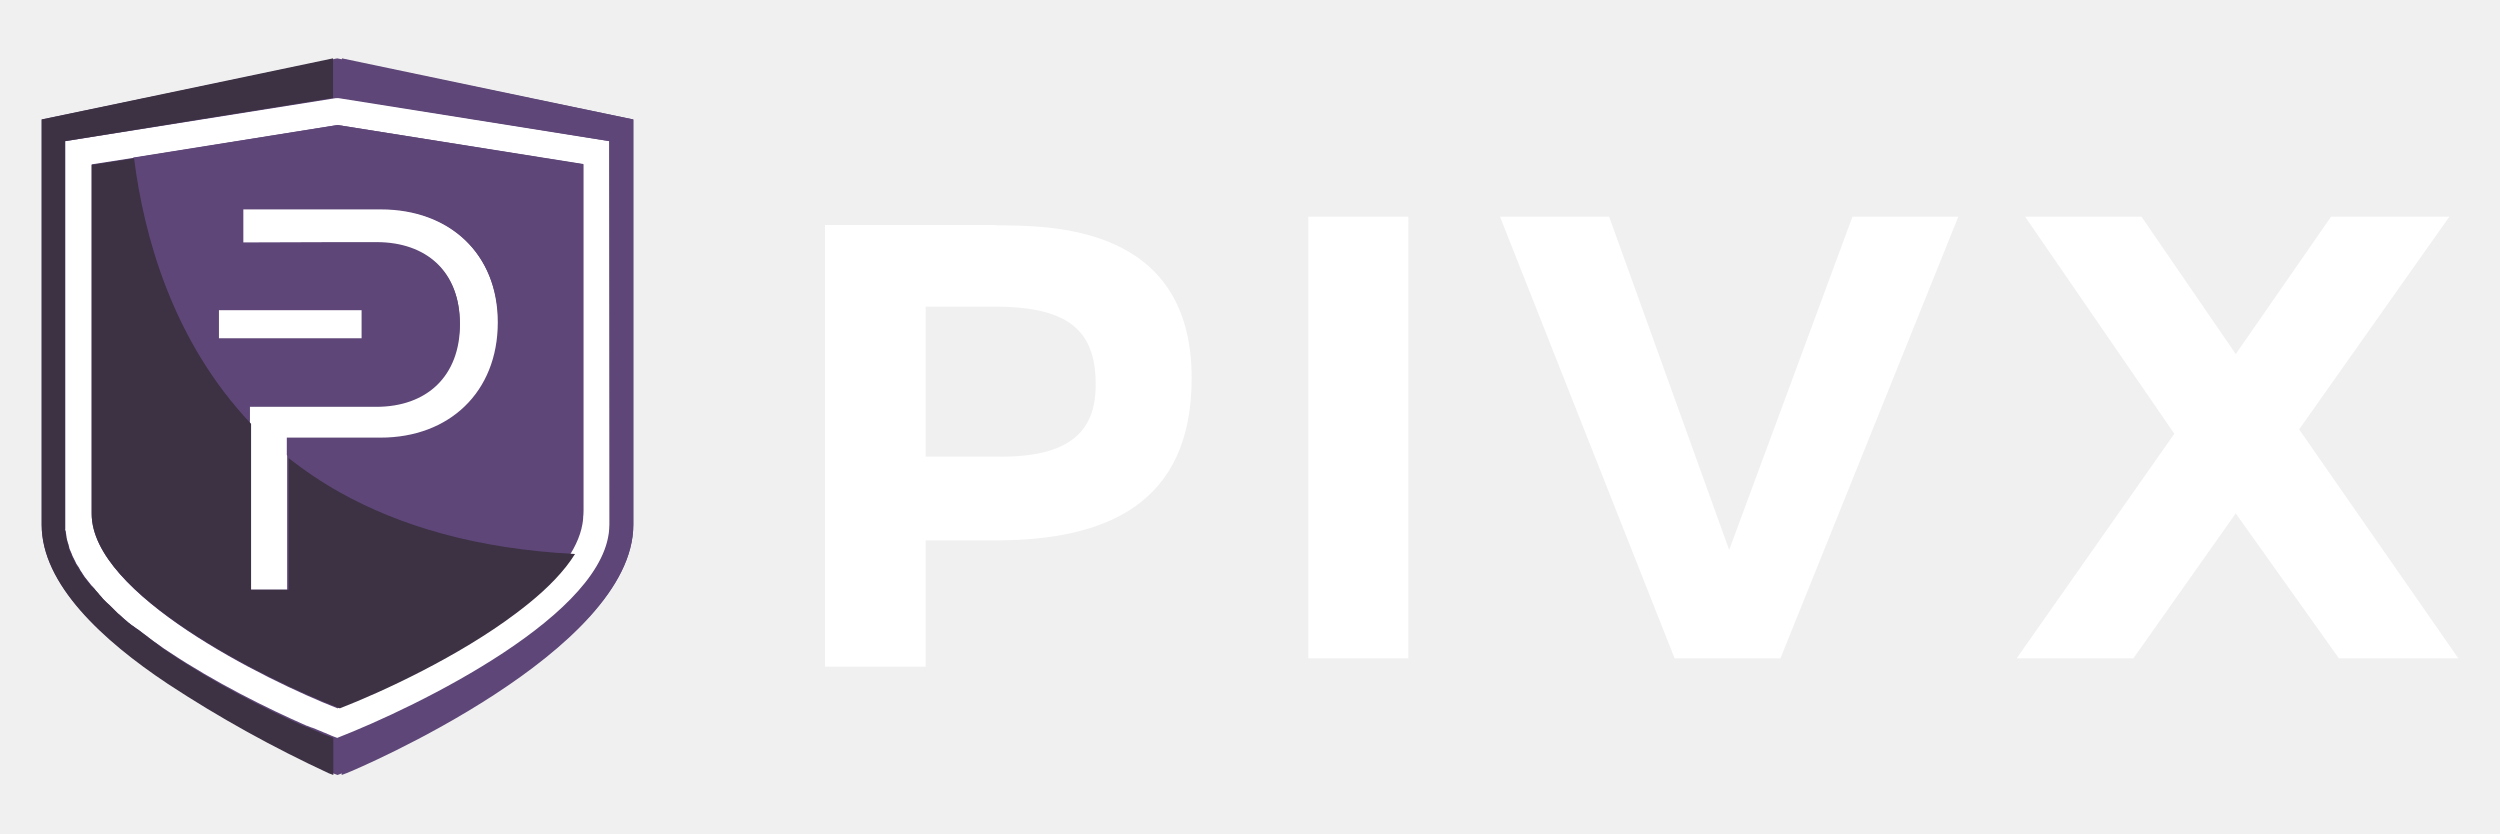
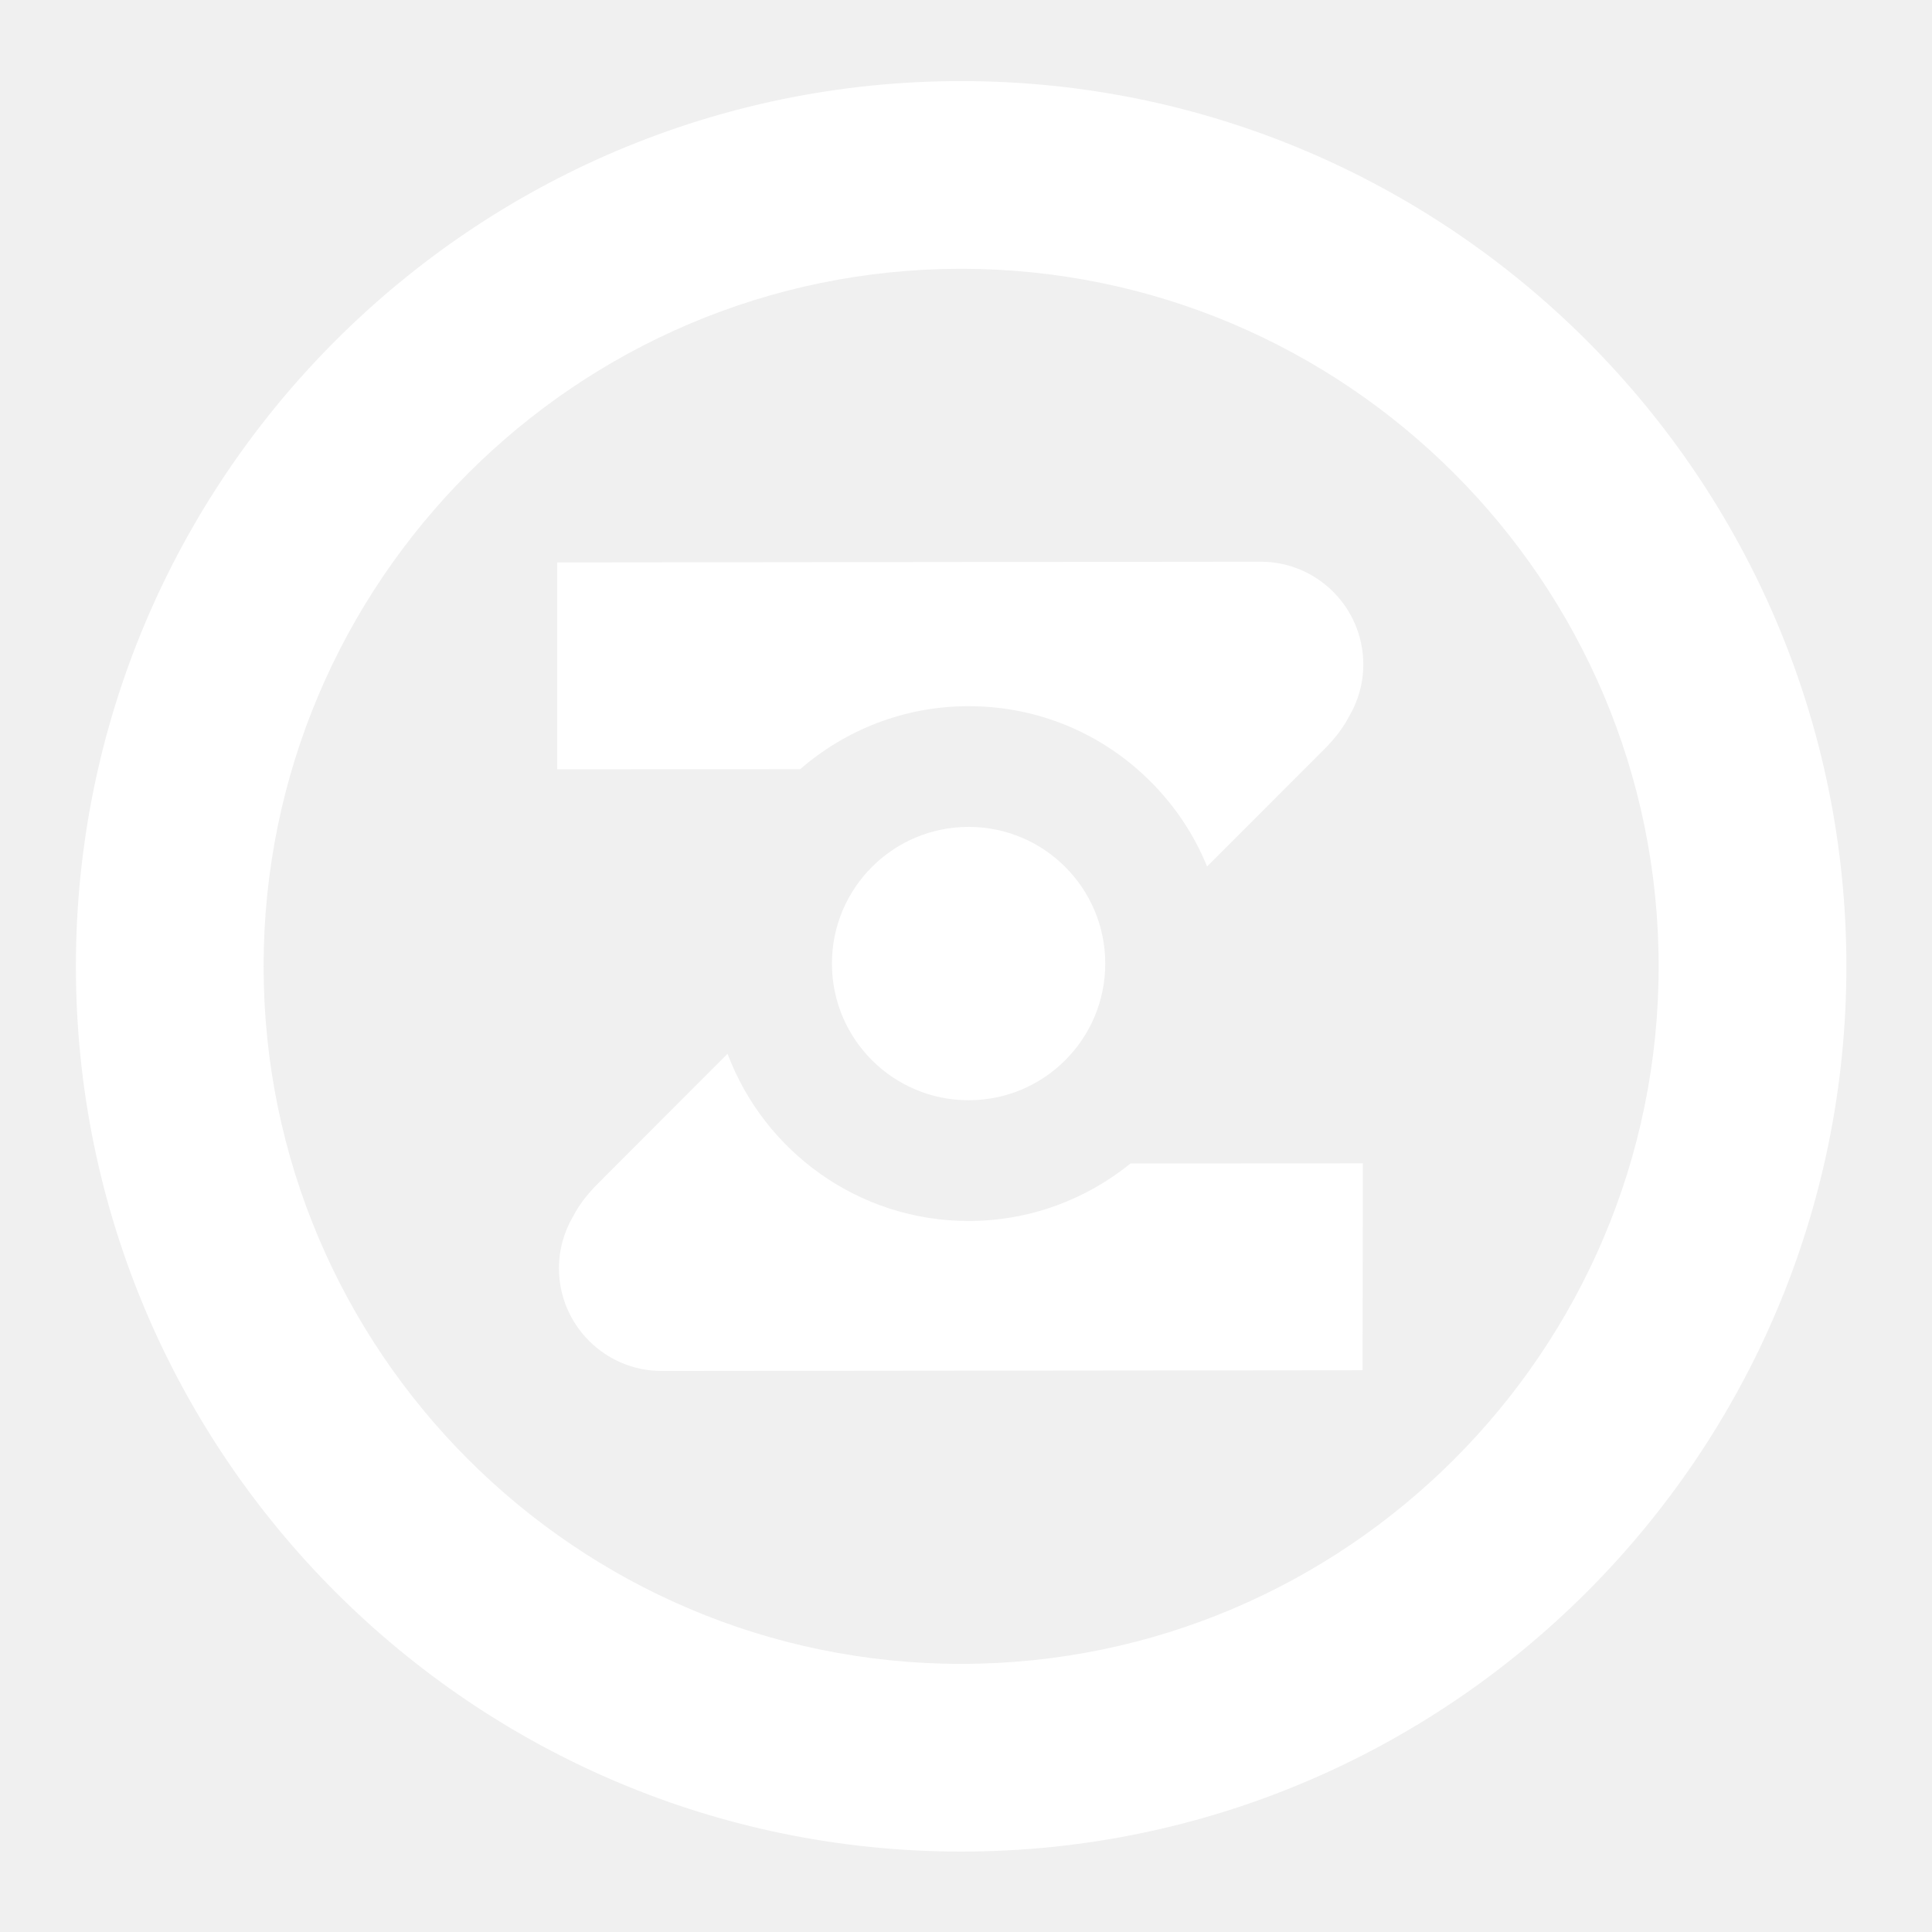
- <svg xmlns="http://www.w3.org/2000/svg" width="300px" height="100px" viewBox="0 0 300 100" version="1.1">
-   <g id="Artboard" stroke="none" stroke-width="1" fill="none" fill-rule="evenodd">
-     <g id="PIVX_Logo-01" transform="translate(5, 6.966292)" fill-rule="nonzero">
-       <path d="M35.464,0.034 L0,7.369 L0,56.013 C0,63.135 7.373,69.865 15.358,75.1 C21.615,79.159 28.162,82.721 34.924,85.819 L35.5,86.034 L36.075,85.819 C37.514,85.285 71,71.183 71,56.013 L71,7.369 L35.464,0.034 Z" id="Shape" fill="#FFFFFF" />
-       <path d="M35.464,0.034 L0,7.369 L0,56.013 C0,63.135 7.373,69.865 15.358,75.1 C21.615,79.159 28.162,82.721 34.924,85.819 L35.5,86.034 L36.075,85.819 C37.514,85.285 71,71.183 71,56.013 L71,7.369 L35.464,0.034 Z M68.123,56.013 C68.123,66.625 45.068,77.842 35.464,81.581 L34.997,81.403 L34.817,81.332 L34.493,81.189 L34.313,81.118 L33.989,80.976 L33.882,80.94 L33.486,80.762 L33.378,80.726 L32.947,80.548 L32.874,80.513 L32.407,80.335 L32.372,80.335 L31.832,80.12 L31.796,80.12 C27.012,78.019 20.79,74.921 15.323,71.288 L14.675,70.861 L14.028,70.398 L13.417,69.97 L13.381,69.935 L12.805,69.507 L12.769,69.472 L12.193,69.048 L12.157,69.012 L11.582,68.585 L11.51,68.549 L10.97,68.157 L10.898,68.121 L10.394,67.73 L10.322,67.658 L9.854,67.267 L9.782,67.195 L9.351,66.804 L9.243,66.732 L8.847,66.34 L8.739,66.234 L8.344,65.842 L8.236,65.735 L7.84,65.379 L7.732,65.273 L7.372,64.917 L7.265,64.774 L6.941,64.418 L6.833,64.276 L6.51,63.92 L6.402,63.778 L6.114,63.422 L5.97,63.279 L5.719,62.959 L5.575,62.781 L5.323,62.461 L5.179,62.283 L4.962,61.962 L4.854,61.784 L4.637,61.464 L4.529,61.249 C4.457,61.142 4.422,61.034 4.35,60.964 L4.206,60.749 C4.144,60.661 4.095,60.565 4.062,60.464 L3.954,60.249 C3.918,60.142 3.846,60.071 3.81,59.964 C3.782,59.888 3.746,59.816 3.703,59.749 C3.661,59.656 3.625,59.561 3.595,59.464 C3.559,59.357 3.523,59.321 3.487,59.214 C3.458,59.128 3.422,59.045 3.379,58.965 C3.339,58.887 3.314,58.802 3.307,58.715 C3.307,58.644 3.235,58.537 3.235,58.466 C3.228,58.379 3.203,58.294 3.163,58.217 C3.127,58.145 3.127,58.074 3.091,57.967 C3.055,57.86 3.055,57.789 3.019,57.682 C2.992,57.614 2.979,57.54 2.983,57.467 C2.983,57.396 2.946,57.289 2.946,57.182 C2.946,57.075 2.91,57.04 2.91,56.967 C2.9,56.858 2.876,56.75 2.838,56.647 C2.802,56.54 2.838,56.54 2.838,56.469 L2.838,9.971 L35.322,4.807 L35.61,4.807 L68.089,9.971 L68.125,56.015 L68.123,56.015 L68.123,56.013 Z" id="Shape" fill="#5E4778" />
-       <path d="M35.5,8.034 L11.042,11.97 L6,12.757 L6,54.664 C6,64.363 26.846,74.634 35.5,78.034 C40.541,76.065 49.695,71.771 56.454,66.618 C56.954,66.224 57.49,65.83 57.956,65.437 C60.28,63.54 62.211,61.536 63.463,59.496 C64.428,57.921 65,56.311 65,54.699 L65,12.757 L35.5,8.034 Z M21.268,30.259 L38.469,30.259 L38.469,33.838 L21.268,33.838 L21.268,30.259 Z M54.809,31.941 C54.809,40.423 48.909,45.899 40.756,45.899 L29.457,45.899 L29.457,63.792 L24.987,63.792 L24.987,41.853 L40.15,41.853 C46.228,41.853 50.197,38.167 50.197,31.94 C50.197,25.784 46.228,22.206 40.219,22.206 L35.5,22.206 L24.201,22.241 L24.201,18.162 L40.719,18.162 C48.908,18.162 54.808,23.458 54.808,31.94 L54.809,31.941 Z" id="Shape" fill="#5E4778" />
-       <path d="M36.033,0.034 L36.033,4.809 L36.175,4.809 L68.199,9.975 L68.199,56.002 C68.199,66.619 45.468,77.841 36,81.582 L36,86.034 L36.567,85.819 C37.986,85.284 71,71.176 71,55.999 L71,7.373 L36.033,0.034 Z" id="Path" fill="#5E4778" />
-       <path d="M40.681,45.547 L29.417,45.547 L29.417,47.641 C31.332,49.158 33.365,50.523 35.496,51.723 C42.613,55.769 51.768,58.501 63.462,59.034 C64.428,57.472 65,55.875 65,54.277 L65,12.719 L35.496,8.034 L11,11.938 C12.144,21.059 15.542,33.658 24.947,43.56 L24.947,41.573 L40.112,41.573 C46.191,41.573 50.161,37.917 50.161,31.742 C50.161,25.638 46.191,22.088 40.181,22.088 L35.461,22.088 L24.16,22.124 L24.16,18.078 L40.681,18.078 C48.835,18.078 54.735,23.366 54.735,31.706 C54.735,40.117 48.87,45.548 40.681,45.548 L40.681,45.547 Z M35.461,30.075 L38.391,30.075 L38.391,33.624 L21.227,33.624 L21.227,30.075 L35.461,30.075 Z" id="Shape" fill="#5E4778" />
-       <path d="M34.539,81.403 L34.362,81.332 L34.043,81.225 L33.866,81.154 L33.546,81.011 L33.44,80.976 L33.05,80.798 L32.944,80.762 L32.518,80.584 L32.447,80.548 L31.986,80.333 L31.916,80.333 L31.384,80.118 L31.348,80.118 C26.668,78.017 20.532,74.919 15.142,71.251 L14.504,70.824 L13.866,70.326 L13.263,69.898 L13.227,69.863 L12.66,69.435 L12.625,69.399 L12.057,68.972 L12.022,68.936 L11.455,68.509 L11.383,68.473 L10.851,68.081 L10.78,68.046 L10.284,67.654 L10.213,67.586 L9.752,67.194 L9.681,67.123 L9.256,66.731 L9.149,66.659 L8.759,66.268 L8.653,66.161 L8.263,65.769 L8.156,65.663 L7.766,65.307 L7.66,65.2 L7.305,64.844 L7.199,64.702 L6.88,64.346 L6.773,64.203 L6.454,63.847 L6.348,63.705 L6.029,63.42 L5.887,63.278 L5.639,62.957 L5.497,62.779 L5.249,62.459 L5.107,62.281 L4.893,61.961 L4.787,61.783 L4.573,61.462 L4.467,61.284 C4.395,61.178 4.36,61.069 4.289,60.999 L4.147,60.784 L4.006,60.499 L3.899,60.284 C3.864,60.177 3.793,60.106 3.758,59.999 C3.73,59.924 3.694,59.852 3.651,59.784 C3.61,59.691 3.575,59.596 3.545,59.499 C3.509,59.392 3.474,59.356 3.439,59.249 C3.41,59.164 3.375,59.08 3.333,59 C3.288,58.924 3.264,58.838 3.261,58.751 C3.261,58.644 3.19,58.536 3.19,58.466 C3.183,58.378 3.159,58.294 3.119,58.216 C3.084,58.145 3.084,58.074 3.048,57.967 C3.013,57.86 3.013,57.789 2.977,57.682 C2.95,57.613 2.938,57.54 2.941,57.467 C2.941,57.395 2.906,57.289 2.906,57.182 C2.906,57.075 2.87,57.039 2.87,56.967 C2.86,56.857 2.836,56.75 2.799,56.646 C2.764,56.54 2.799,56.54 2.799,56.468 L2.799,9.971 L34.825,4.807 L34.967,4.807 L34.967,0.034 L0,7.369 L0,56.013 C0,63.135 7.27,69.865 15.142,75.1 C21.311,79.159 27.766,82.721 34.433,85.819 L35,86.034 L35,81.581 L34.539,81.403" id="Path" fill="#3D3144" />
-       <path d="M35.776,52.113 C33.624,50.904 31.573,49.529 29.64,48.001 L29.64,63.802 L25.129,63.802 L25.129,43.889 C15.636,33.879 12.244,21.186 11.09,12.034 L6,12.82 L6,54.687 C6,64.376 27.041,74.637 35.776,78.034 C40.864,76.067 50.104,71.777 56.926,66.629 C57.431,66.235 57.972,65.842 58.442,65.449 C60.787,63.554 62.736,61.552 64,59.514 C52.198,58.906 42.994,56.153 35.776,52.113" id="Path" fill="#3D3144" />
-       <polygon id="Path" fill="#FFFFFF" points="238.01 19.034 251.978 19.034 263.292 35.522 274.728 19.034 288.927 19.034 270.897 44.56 290 72.034 275.669 72.034 263.288 54.64 251.006 72.034 237 72.034 255.919 45.085" />
-       <polygon id="Path" fill="#FFFFFF" points="230 19.034 208.655 72.034 195.952 72.034 175 19.034 188.096 19.034 202.5 59.023 217.298 19.034" />
-       <rect id="Rectangle" fill="#FFFFFF" x="152" y="19.034" width="12" height="53" />
-       <path d="M114.441,20.068 L114.441,20.034 L94,20.034 L94,73.034 L106.083,73.034 L106.083,57.881 L114.441,57.881 C127.751,57.881 138,53.507 138,38.41 C138,19.849 120.814,20.126 114.441,20.068 Z M126.48,39.441 C126.409,44.679 123.492,48.019 114.441,47.826 L106.083,47.826 L106.083,29.834 L114.441,29.834 C123.709,29.834 126.567,33.093 126.48,39.441 Z" id="Shape" fill="#FFFFFF" />
+ <svg xmlns="http://www.w3.org/2000/svg" xmlns:xlink="http://www.w3.org/1999/xlink" version="1.1" preserveAspectRatio="xMidYMid meet" viewBox="0 0 640 640" width="640" height="640">
+   <defs>
+     <path d="M25.14 320.11C25.14 481.81 156.69 613.36 318.39 613.36C480.09 613.36 611.64 481.81 611.64 320.11C611.64 158.41 480.09 26.86 318.39 26.86C156.69 26.86 25.14 158.41 25.14 320.11ZM87.32 320.11C87.32 192.7 190.97 89.04 318.39 89.04C445.8 89.04 549.45 192.7 549.45 320.11C549.45 447.53 445.8 551.18 318.39 551.18C190.97 551.18 87.32 447.53 87.32 320.11Z" id="b1phM8ebFX" />
+     <path d="M320.88 233.93L320.9 233.93C320.9 233.93 320.9 233.93 320.9 233.93C343.67 233.94 365.07 242.82 381.18 258.94C389.35 267.11 395.63 276.65 399.86 287.04C403.75 283.15 434.85 252.02 438.74 248.13C442.35 244.52 445.05 240.9 446.93 237.28C449.89 232.24 451.61 226.38 451.61 220.12C451.61 201.31 436.37 186.07 417.58 186.07C402.05 186.09 324.38 186.17 184.59 186.31L184.59 254.84C232.87 254.82 259.7 254.81 265.06 254.81C280.03 241.82 299.54 233.93 320.86 233.93C320.86 233.93 320.87 233.93 320.88 233.93Z" id="a1WWNZeI2" />
+     <path d="M320.86 273.92C295.86 273.92 275.6 294.19 275.59 319.17C275.57 344.18 295.84 364.46 320.84 364.47C320.84 364.47 320.86 364.47 320.86 364.47C345.86 364.47 366.12 344.21 366.13 319.21C366.14 294.22 345.88 273.93 320.88 273.92C320.88 273.92 320.87 273.92 320.86 273.92Z" id="d1vyCIUOyW" />
+     <path d="M241.01 349.07C236.71 353.37 202.34 387.79 198.04 392.1C194.44 395.7 191.73 399.32 189.84 402.95C186.89 407.99 185.16 413.84 185.16 420.12C185.16 438.91 200.41 454.15 219.21 454.15C234.68 454.13 312.07 454.05 451.37 453.91L451.47 385.37C405.29 385.39 379.64 385.4 374.51 385.41C359.82 397.31 341.15 404.47 320.81 404.47C284.32 404.44 253.14 381.38 241.01 349.07Z" id="dyETiWXBt" />
+   </defs>
+   <g>
+     <g>
+       <g>
+         <use xlink:href="#b1phM8ebFX" opacity="1" fill="#ffffff" fill-opacity="1" />
+         <g>
+           <use xlink:href="#b1phM8ebFX" opacity="1" fill-opacity="0" stroke="#000000" stroke-width="1" stroke-opacity="0" />
+         </g>
+       </g>
+       <g>
+         <use xlink:href="#a1WWNZeI2" opacity="1" fill="#ffffff" fill-opacity="1" />
+         <g>
+           <use xlink:href="#a1WWNZeI2" opacity="1" fill-opacity="0" stroke="#000000" stroke-width="1" stroke-opacity="0" />
+         </g>
+       </g>
+       <g>
+         <use xlink:href="#d1vyCIUOyW" opacity="1" fill="#ffffff" fill-opacity="1" />
+         <g>
+           <use xlink:href="#d1vyCIUOyW" opacity="1" fill-opacity="0" stroke="#000000" stroke-width="1" stroke-opacity="0" />
+         </g>
+       </g>
+       <g>
+         <use xlink:href="#dyETiWXBt" opacity="1" fill="#ffffff" fill-opacity="1" />
+         <g>
+           <use xlink:href="#dyETiWXBt" opacity="1" fill-opacity="0" stroke="#000000" stroke-width="1" stroke-opacity="0" />
+         </g>
+       </g>
    </g>
  </g>
</svg>
